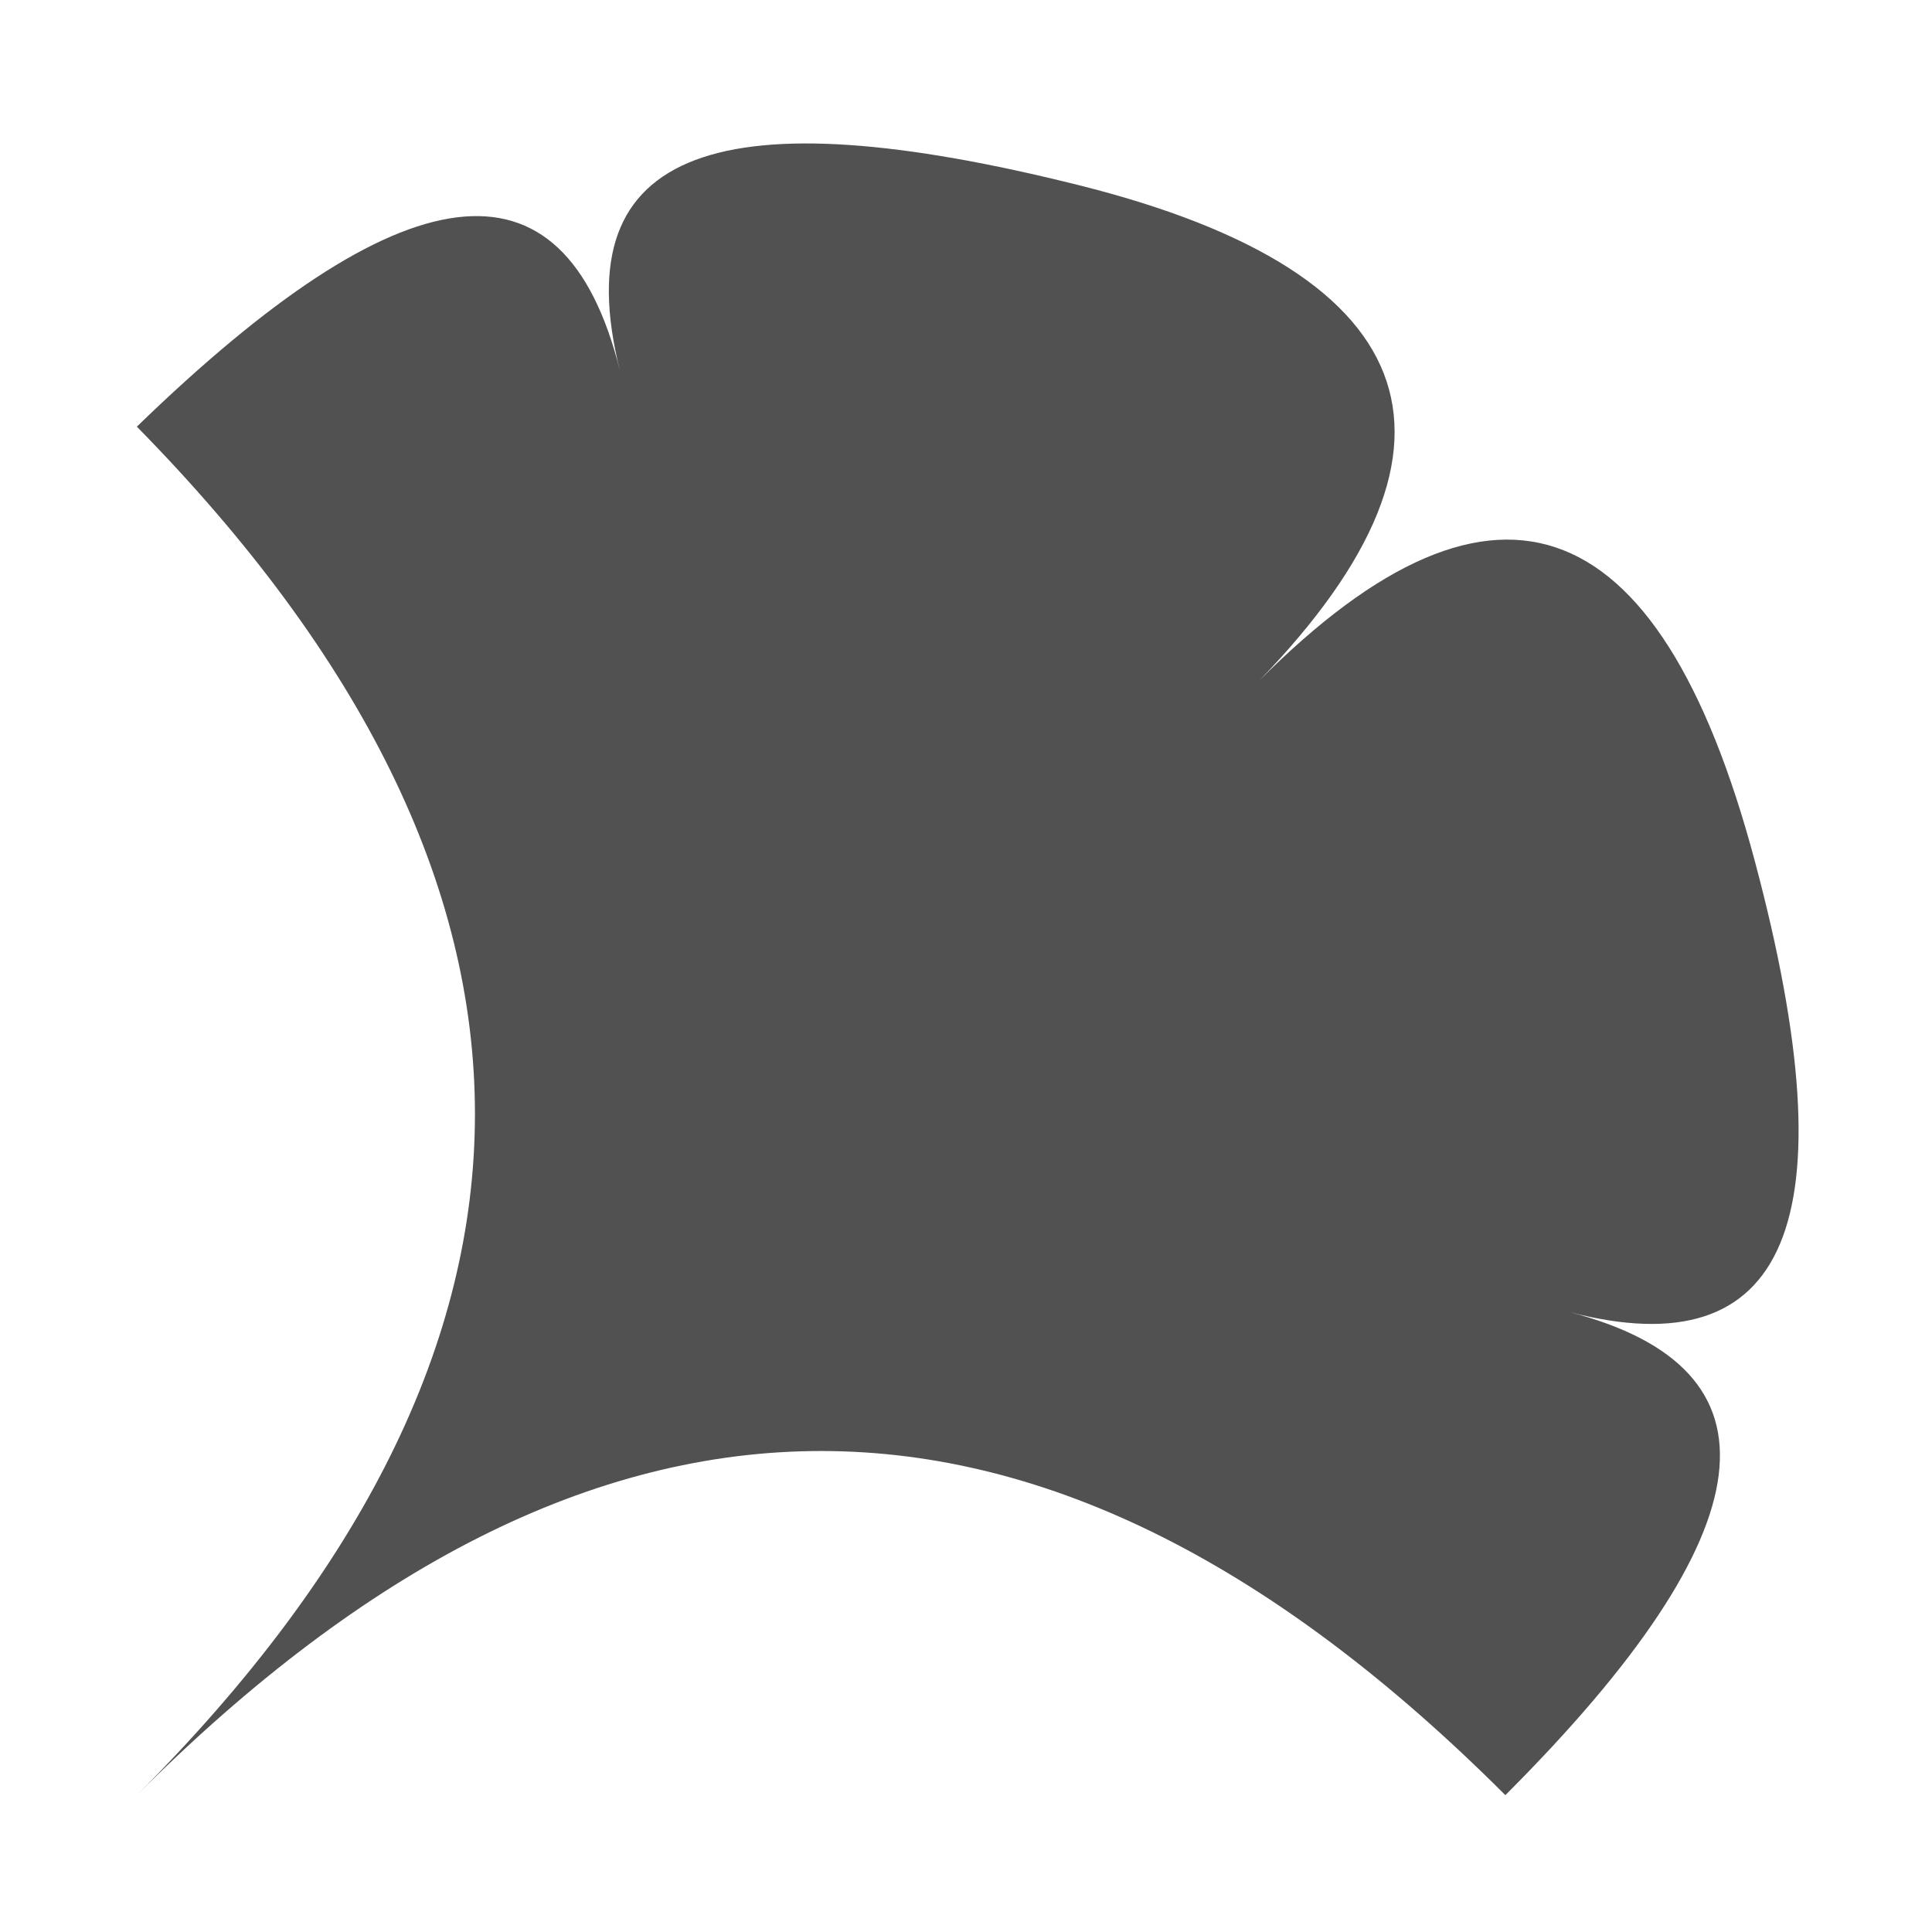
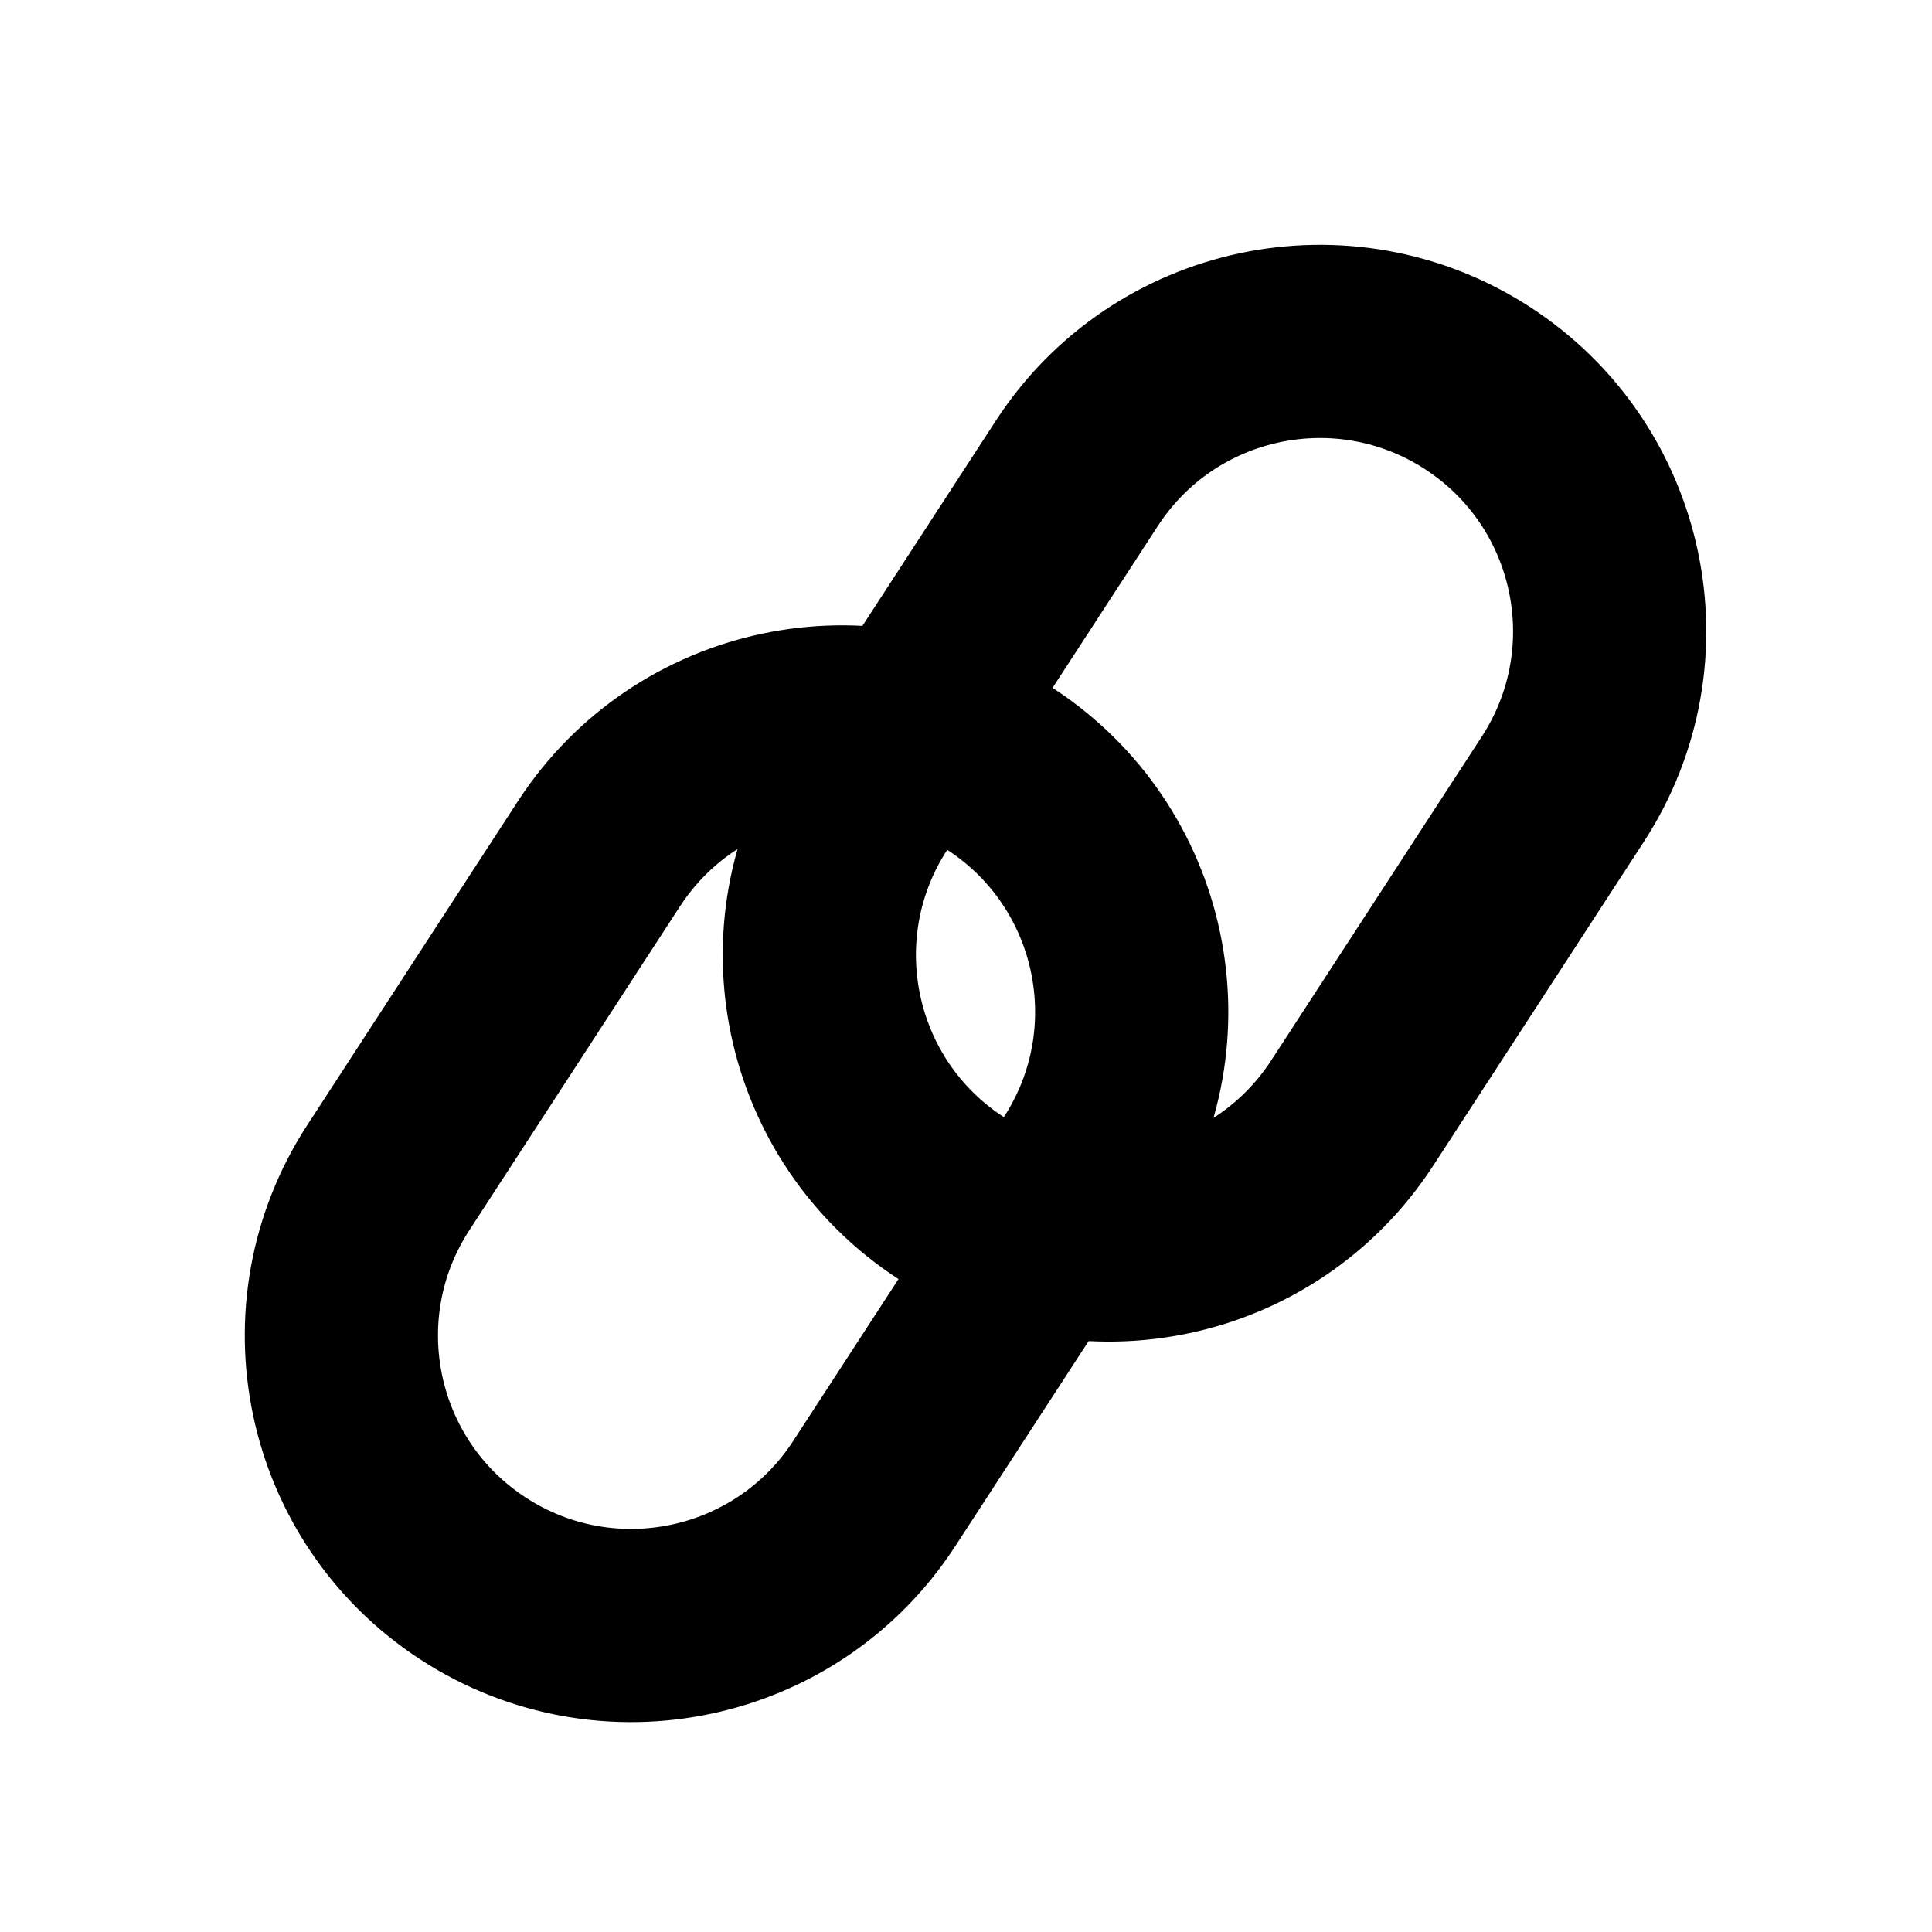
- <svg xmlns="http://www.w3.org/2000/svg" version="1.1" x="0px" y="0px" width="24px" height="24px" viewBox="0 0 24 24">
-   <style type="text/css">
- 	.st0{fill:#515151;}
- </style>
-   <path class="st0" d="M1.7,22.3c5.7-5.7,11.3-5.7,17,0c3.3-3.3,3.5-5.3,0.8-6c2.7,0.7,3.5-1.1,2.3-5.6s-3.3-5.2-6.3-2.1  c3-3,2.3-5.2-2.1-6.3S7,1.8,7.7,4.6C7,1.8,5,2.1,1.7,5.3C7.3,11,7.3,16.7,1.7,22.3" />
+ <svg xmlns="http://www.w3.org/2000/svg" width="800px" height="800px" viewBox="0 0 20 20" fill="none">
+   <rect x="12.784" y="2.384" width="6" height="10" rx="3" transform="rotate(33.0385 12.7835 2.38351)" stroke="#000000" stroke-width="2" stroke-linecap="round" />
+   <rect x="7.836" y="6.323" width="6" height="10" rx="3" transform="rotate(33.0385 7.83558 6.32284)" stroke="#000000" stroke-width="2" stroke-linecap="round" />
</svg>
